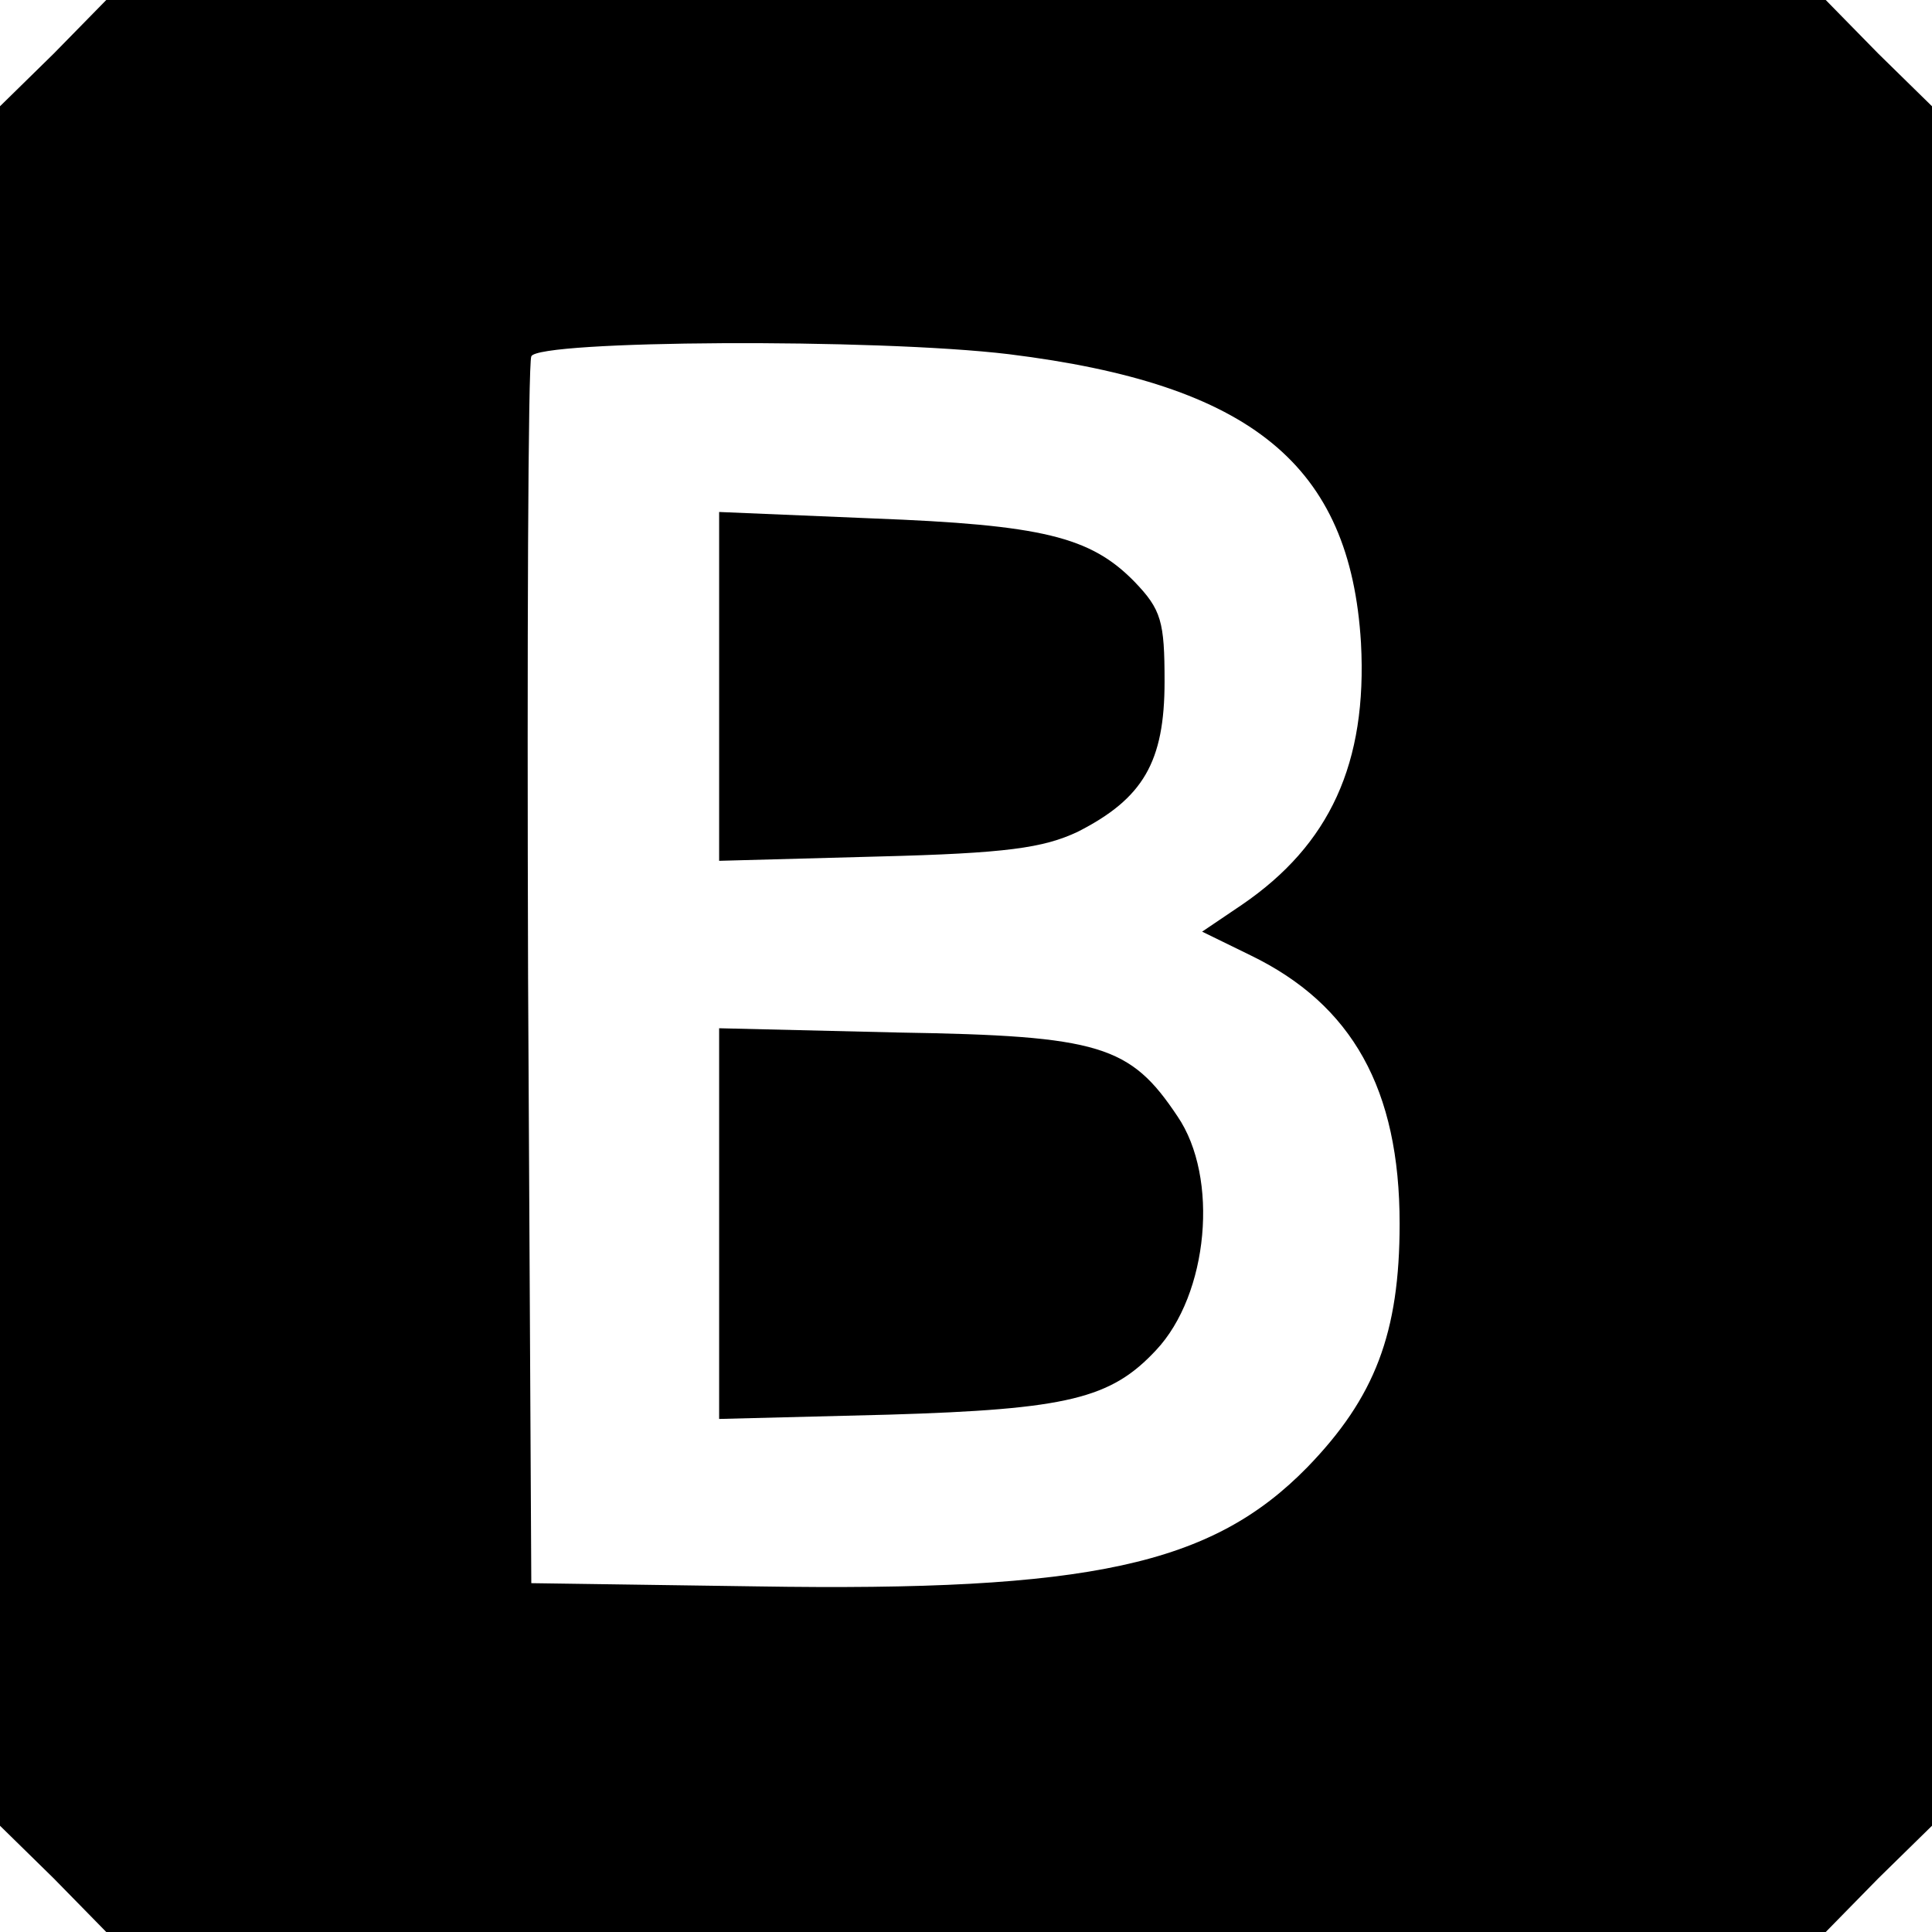
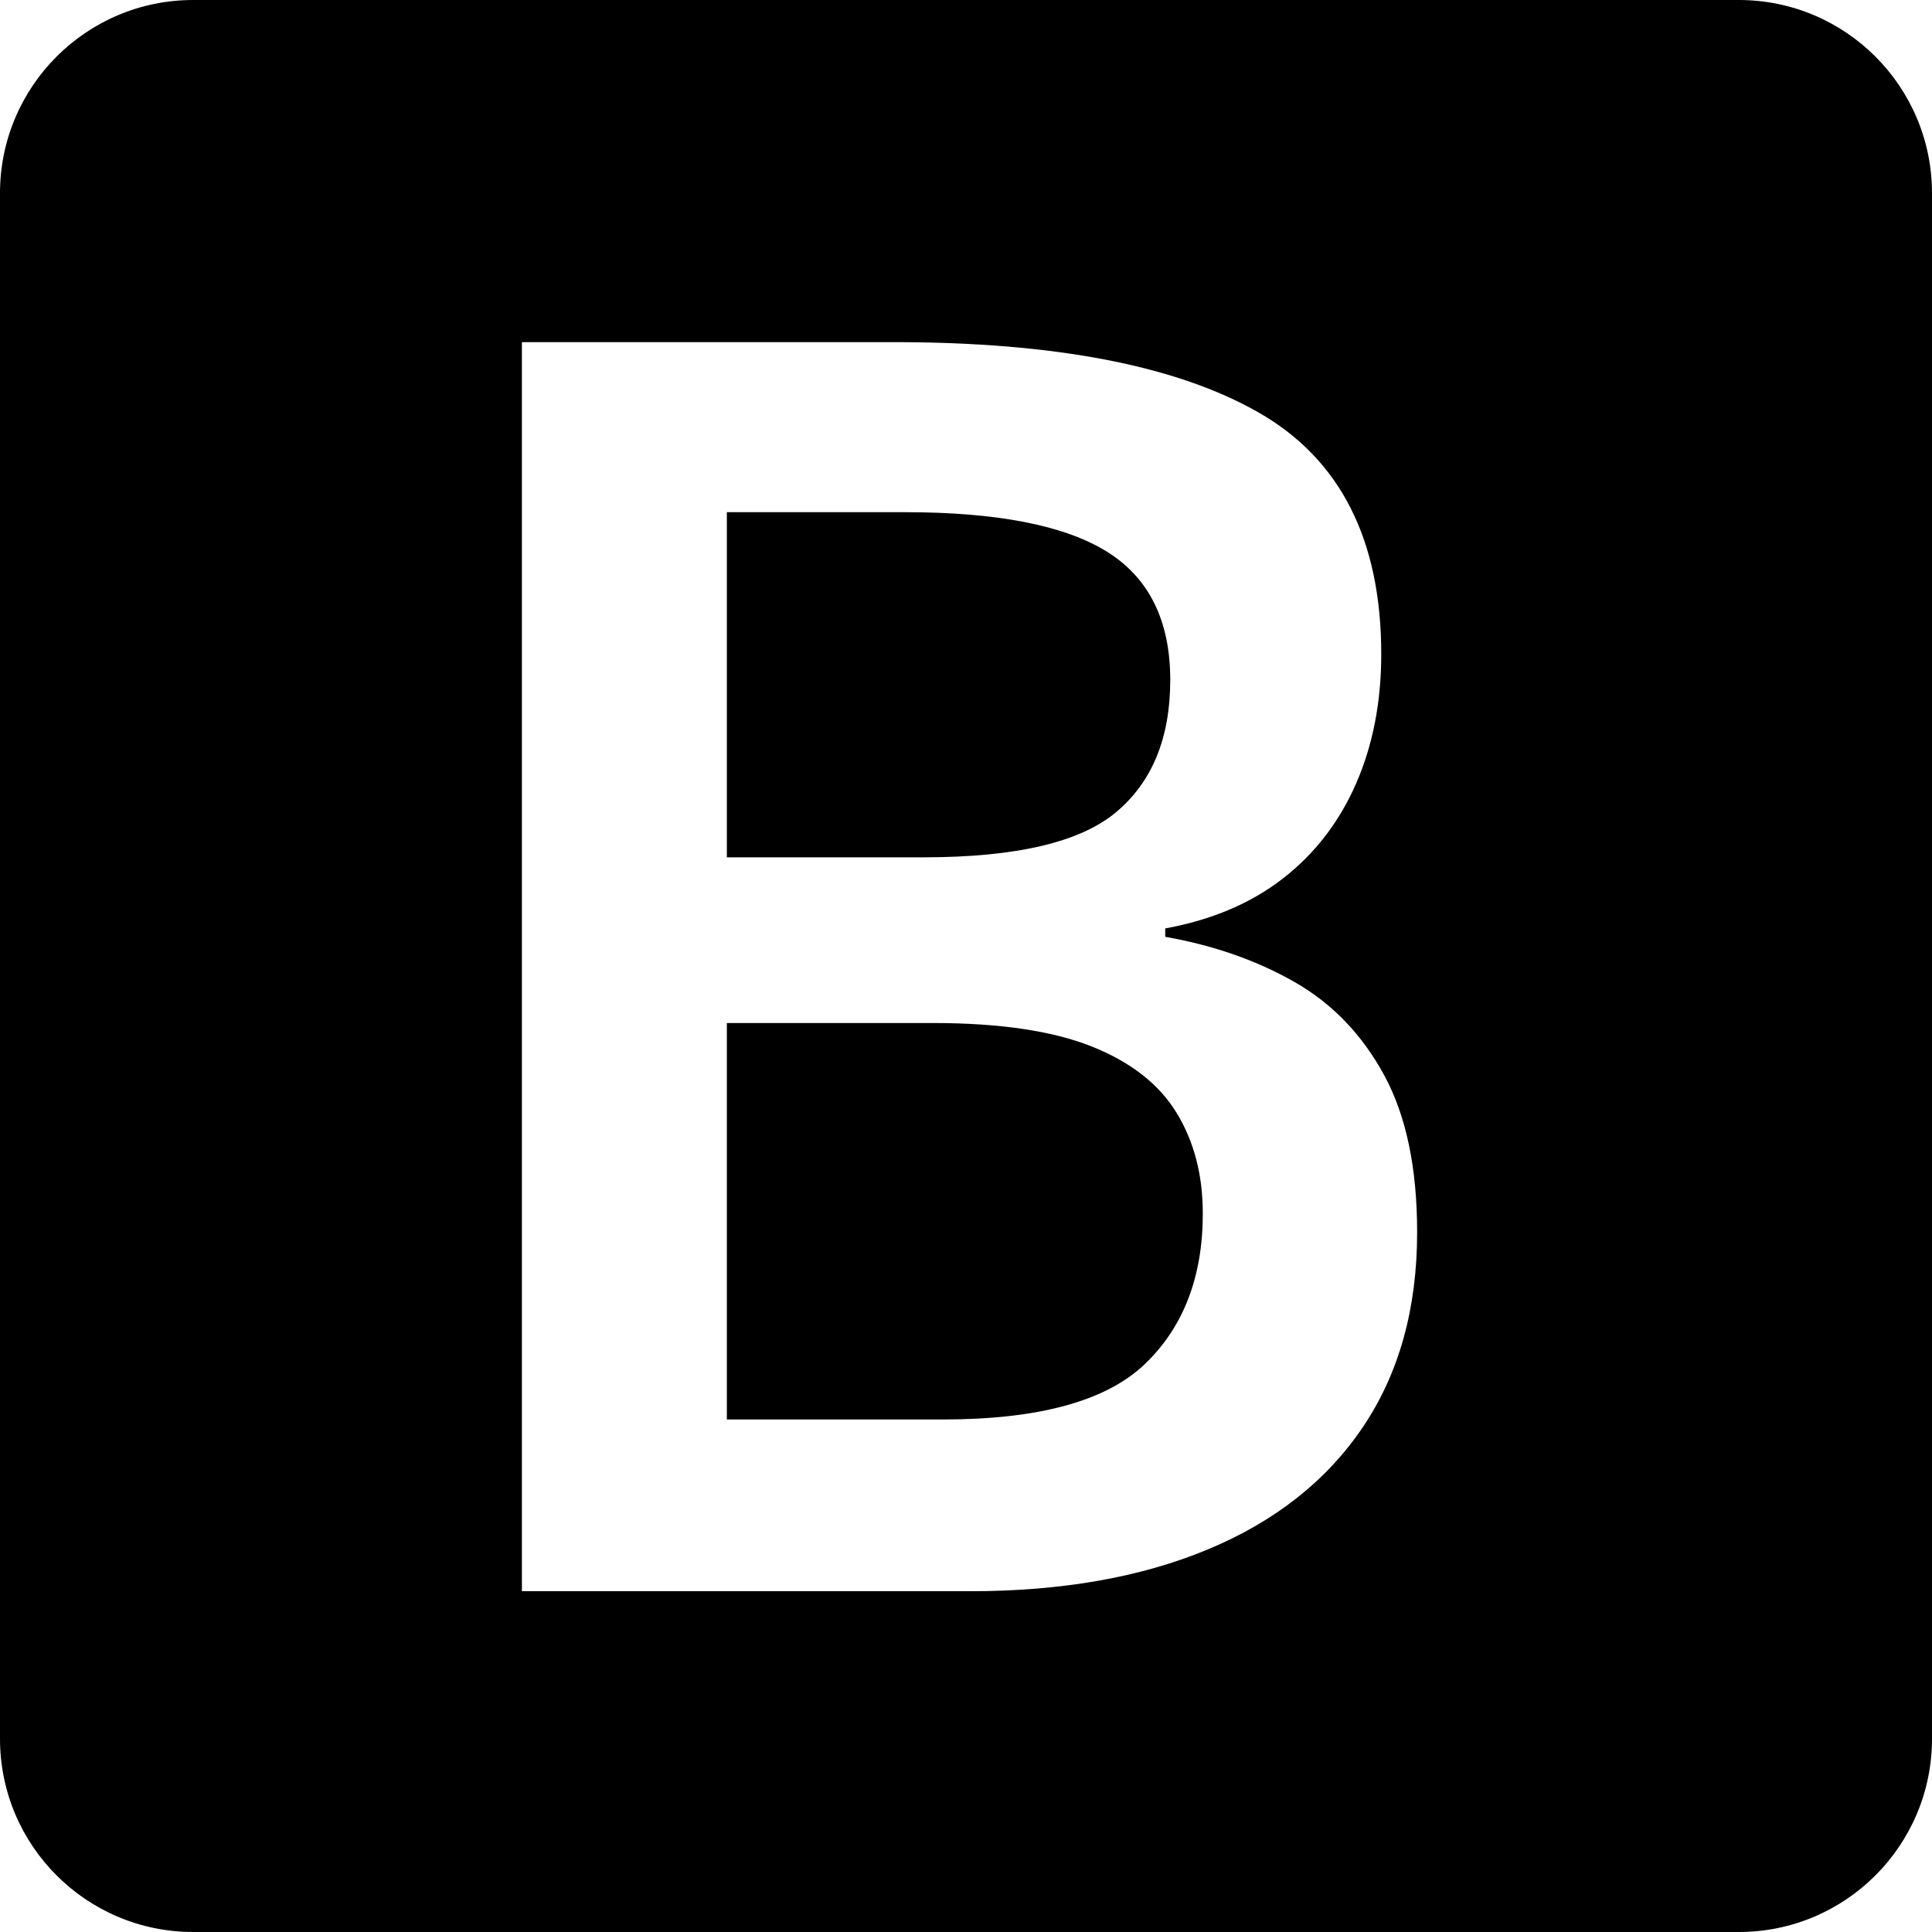
- <svg xmlns="http://www.w3.org/2000/svg" version="1.0" width="180pt" height="180pt" viewBox="0 0 180 180" preserveAspectRatio="xMidYMid meet">
-   <g transform="translate(0,180) scale(0.1,-0.1)" fill="#000000" stroke="none">
-     <path d="M50 1750 l-50 -49 0 -801 0 -801 50 -49 49 -50 801 0 801 0 49 50 50 49 0 801 0 801 -50 49 -49 50 -801 0 -801 0 -49 -50z m890 -280 c226 -28 318 -103 328 -269 6 -112 -29 -188 -111 -244 l-37 -25 45 -22 c95 -46 139 -125 139 -250 0 -102 -23 -162 -86 -227 -89 -91 -202 -116 -513 -111 l-210 3 -3 565 c-1 311 0 571 3 578 6 15 320 17 445 2z" />
-     <path d="M670 1160 l0 -162 148 4 c120 3 154 8 186 23 61 31 81 65 81 140 0 56 -3 67 -28 93 -41 42 -86 53 -244 59 l-143 6 0 -163z" />
-     <path d="M670 660 l0 -182 158 4 c167 5 207 15 249 60 49 52 59 161 20 218 -44 66 -72 75 -259 78 l-168 4 0 -182z" />
-   </g>
+ <svg xmlns="http://www.w3.org/2000/svg" viewBox="0 0 180 180">
+   <path d="M18 0C8.059 0 0 8.059 0 18v144c0 9.941 8.059 18 18 18h144c9.941 0 18-8.059 18-18V18c0-9.941-8.059-18-18-18H18Zm30.625 31.875H83.25c15.016 0 26.328 2.18 33.969 6.531 7.64 4.351 11.469 11.867 11.469 22.532 0 4.456-.779 8.48-2.344 12.062-1.566 3.582-3.841 6.536-6.813 8.844-2.971 2.308-6.618 3.86-10.969 4.656v.781c4.511.796 8.535 2.203 12.063 4.219 3.528 2.016 6.301 4.92 8.344 8.688 2.043 3.767 3.062 8.629 3.062 14.624 0 7.111-1.693 13.169-5.062 18.157-3.37 4.987-8.172 8.775-14.407 11.375-6.234 2.6-13.613 3.906-22.156 3.906H48.625V31.875Zm19.094 15.844v32.156H86.03c8.649 0 14.626-1.407 17.969-4.219 3.343-2.812 5.031-6.9 5.031-12.312 0-5.519-1.984-9.528-5.937-11.969-3.953-2.44-10.217-3.656-18.813-3.656H67.72Zm0 47.593v36.938h20.125c8.914 0 15.204-1.707 18.812-5.156 3.608-3.449 5.406-8.142 5.406-14.032 0-3.608-.819-6.722-2.437-9.374-1.618-2.653-4.245-4.729-7.906-6.188-3.661-1.46-8.605-2.188-14.813-2.188H67.72Z" />
</svg>
